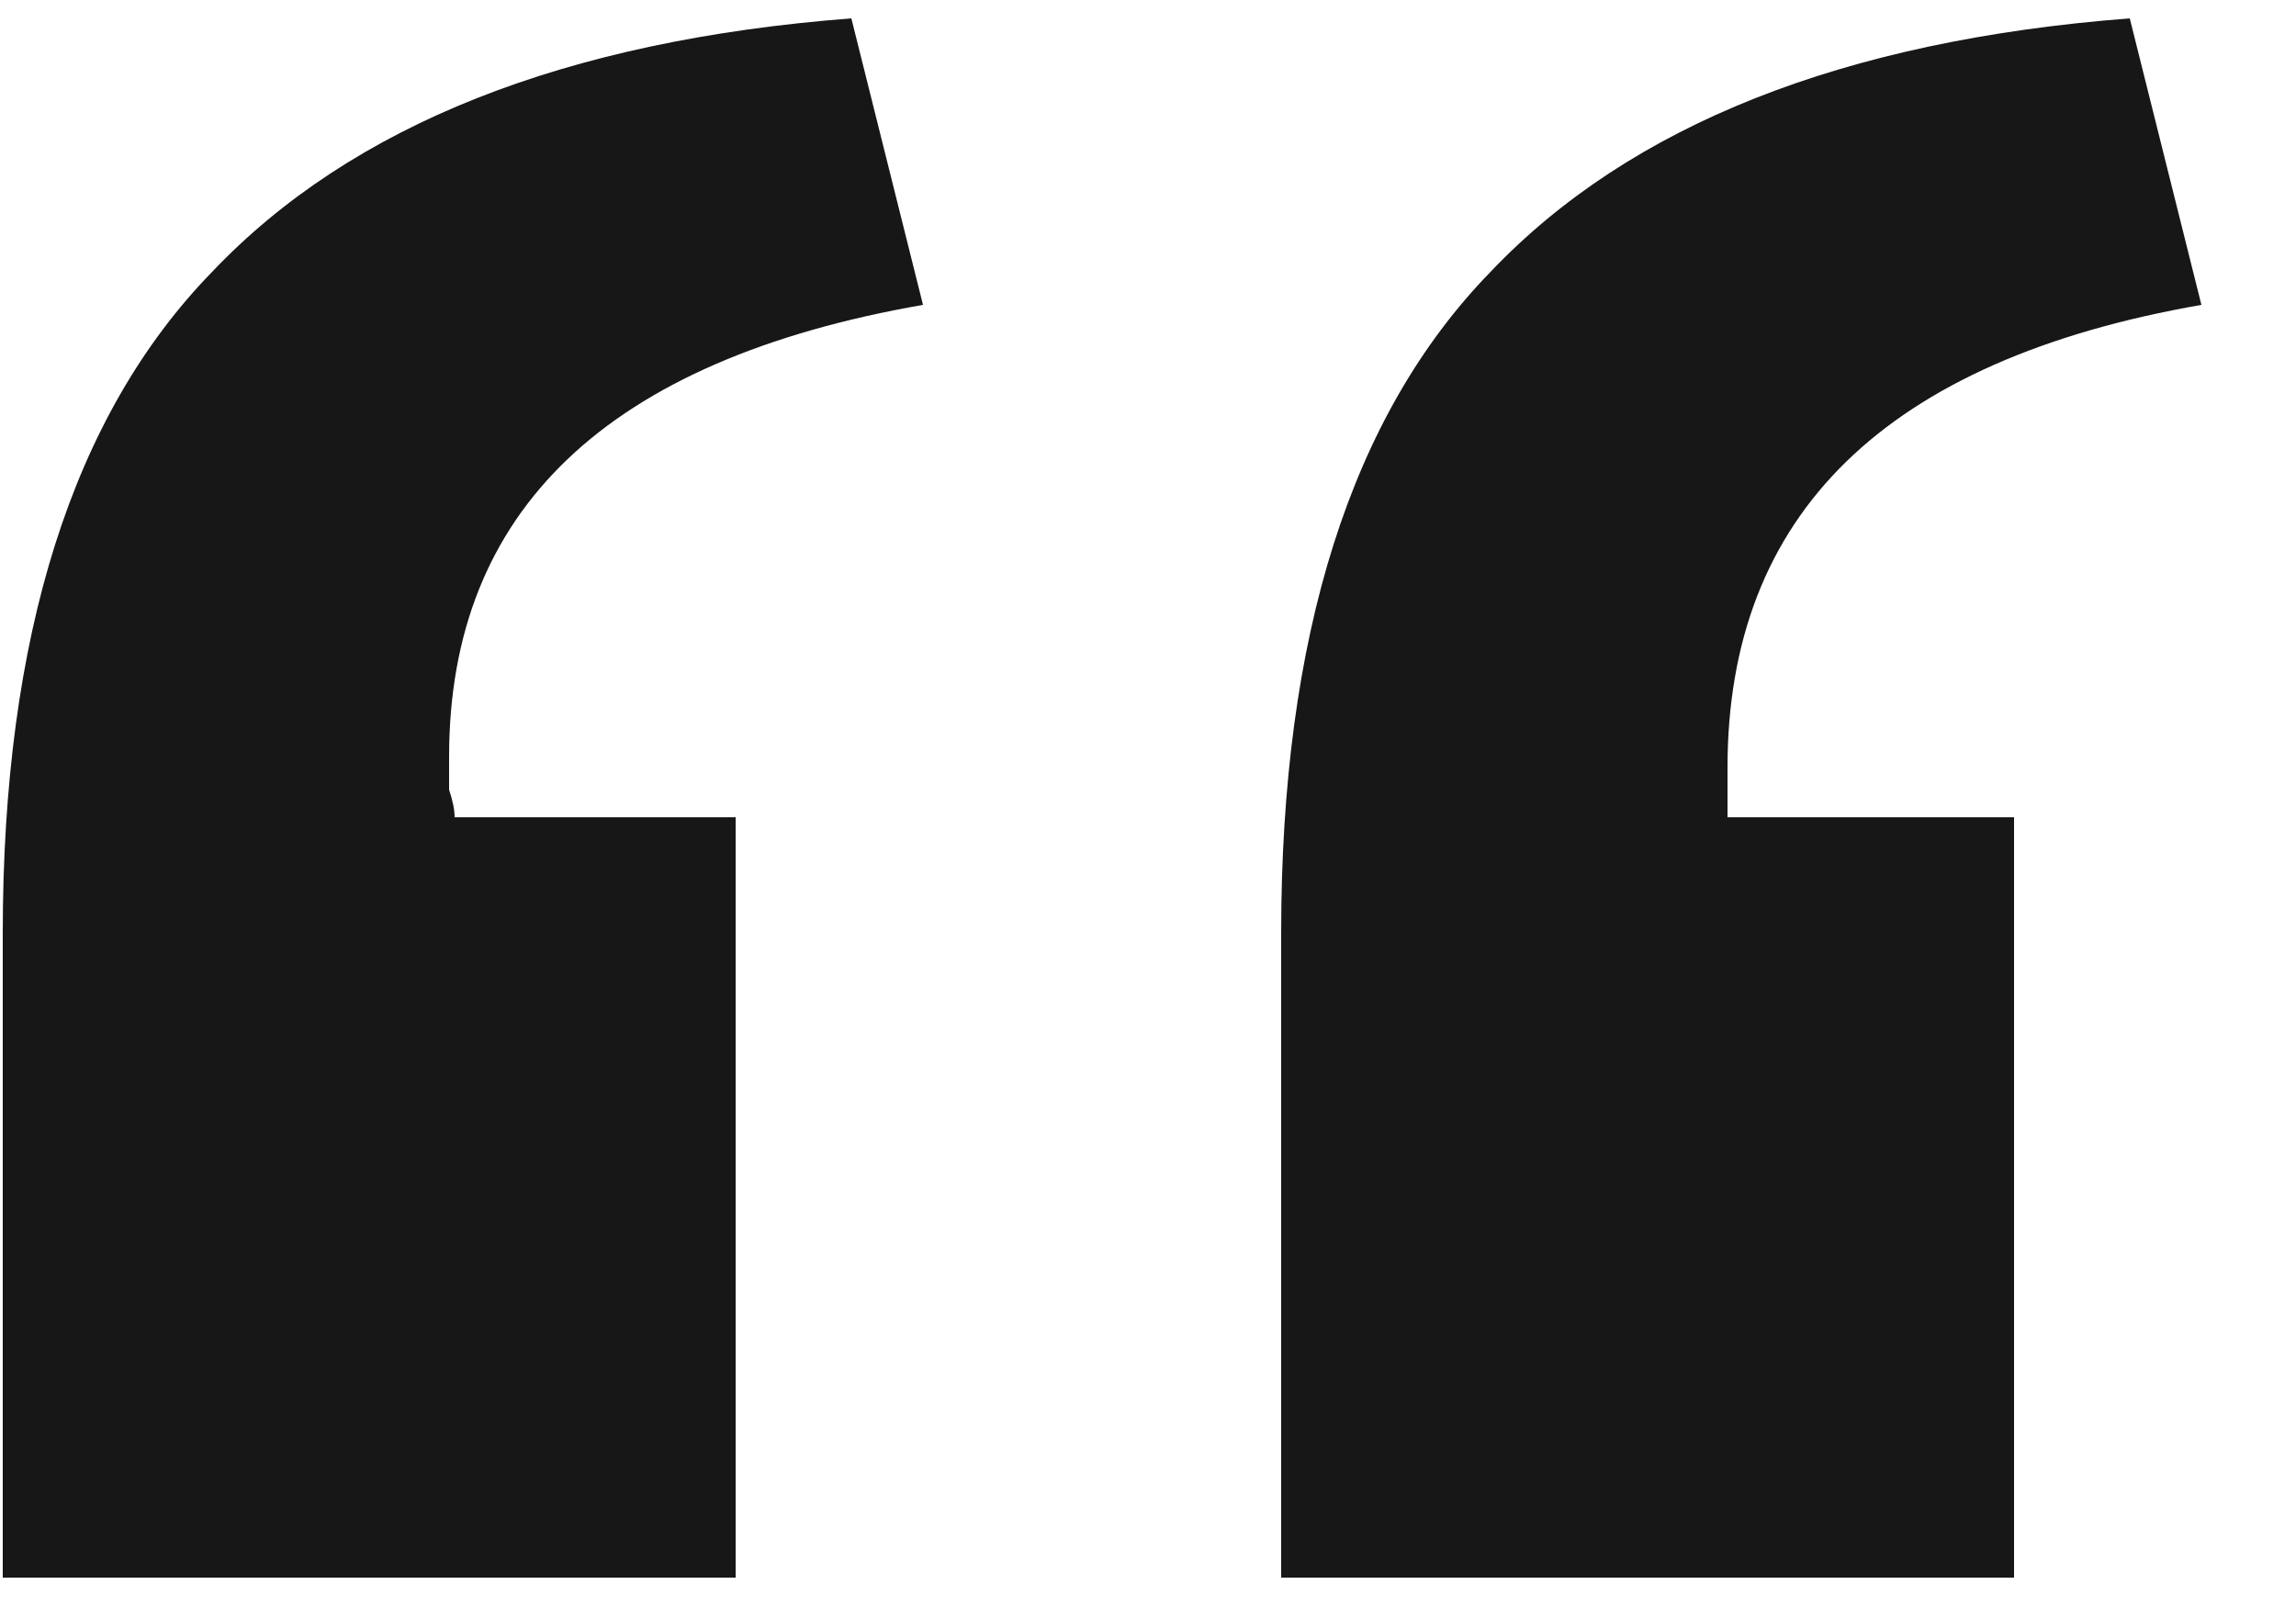
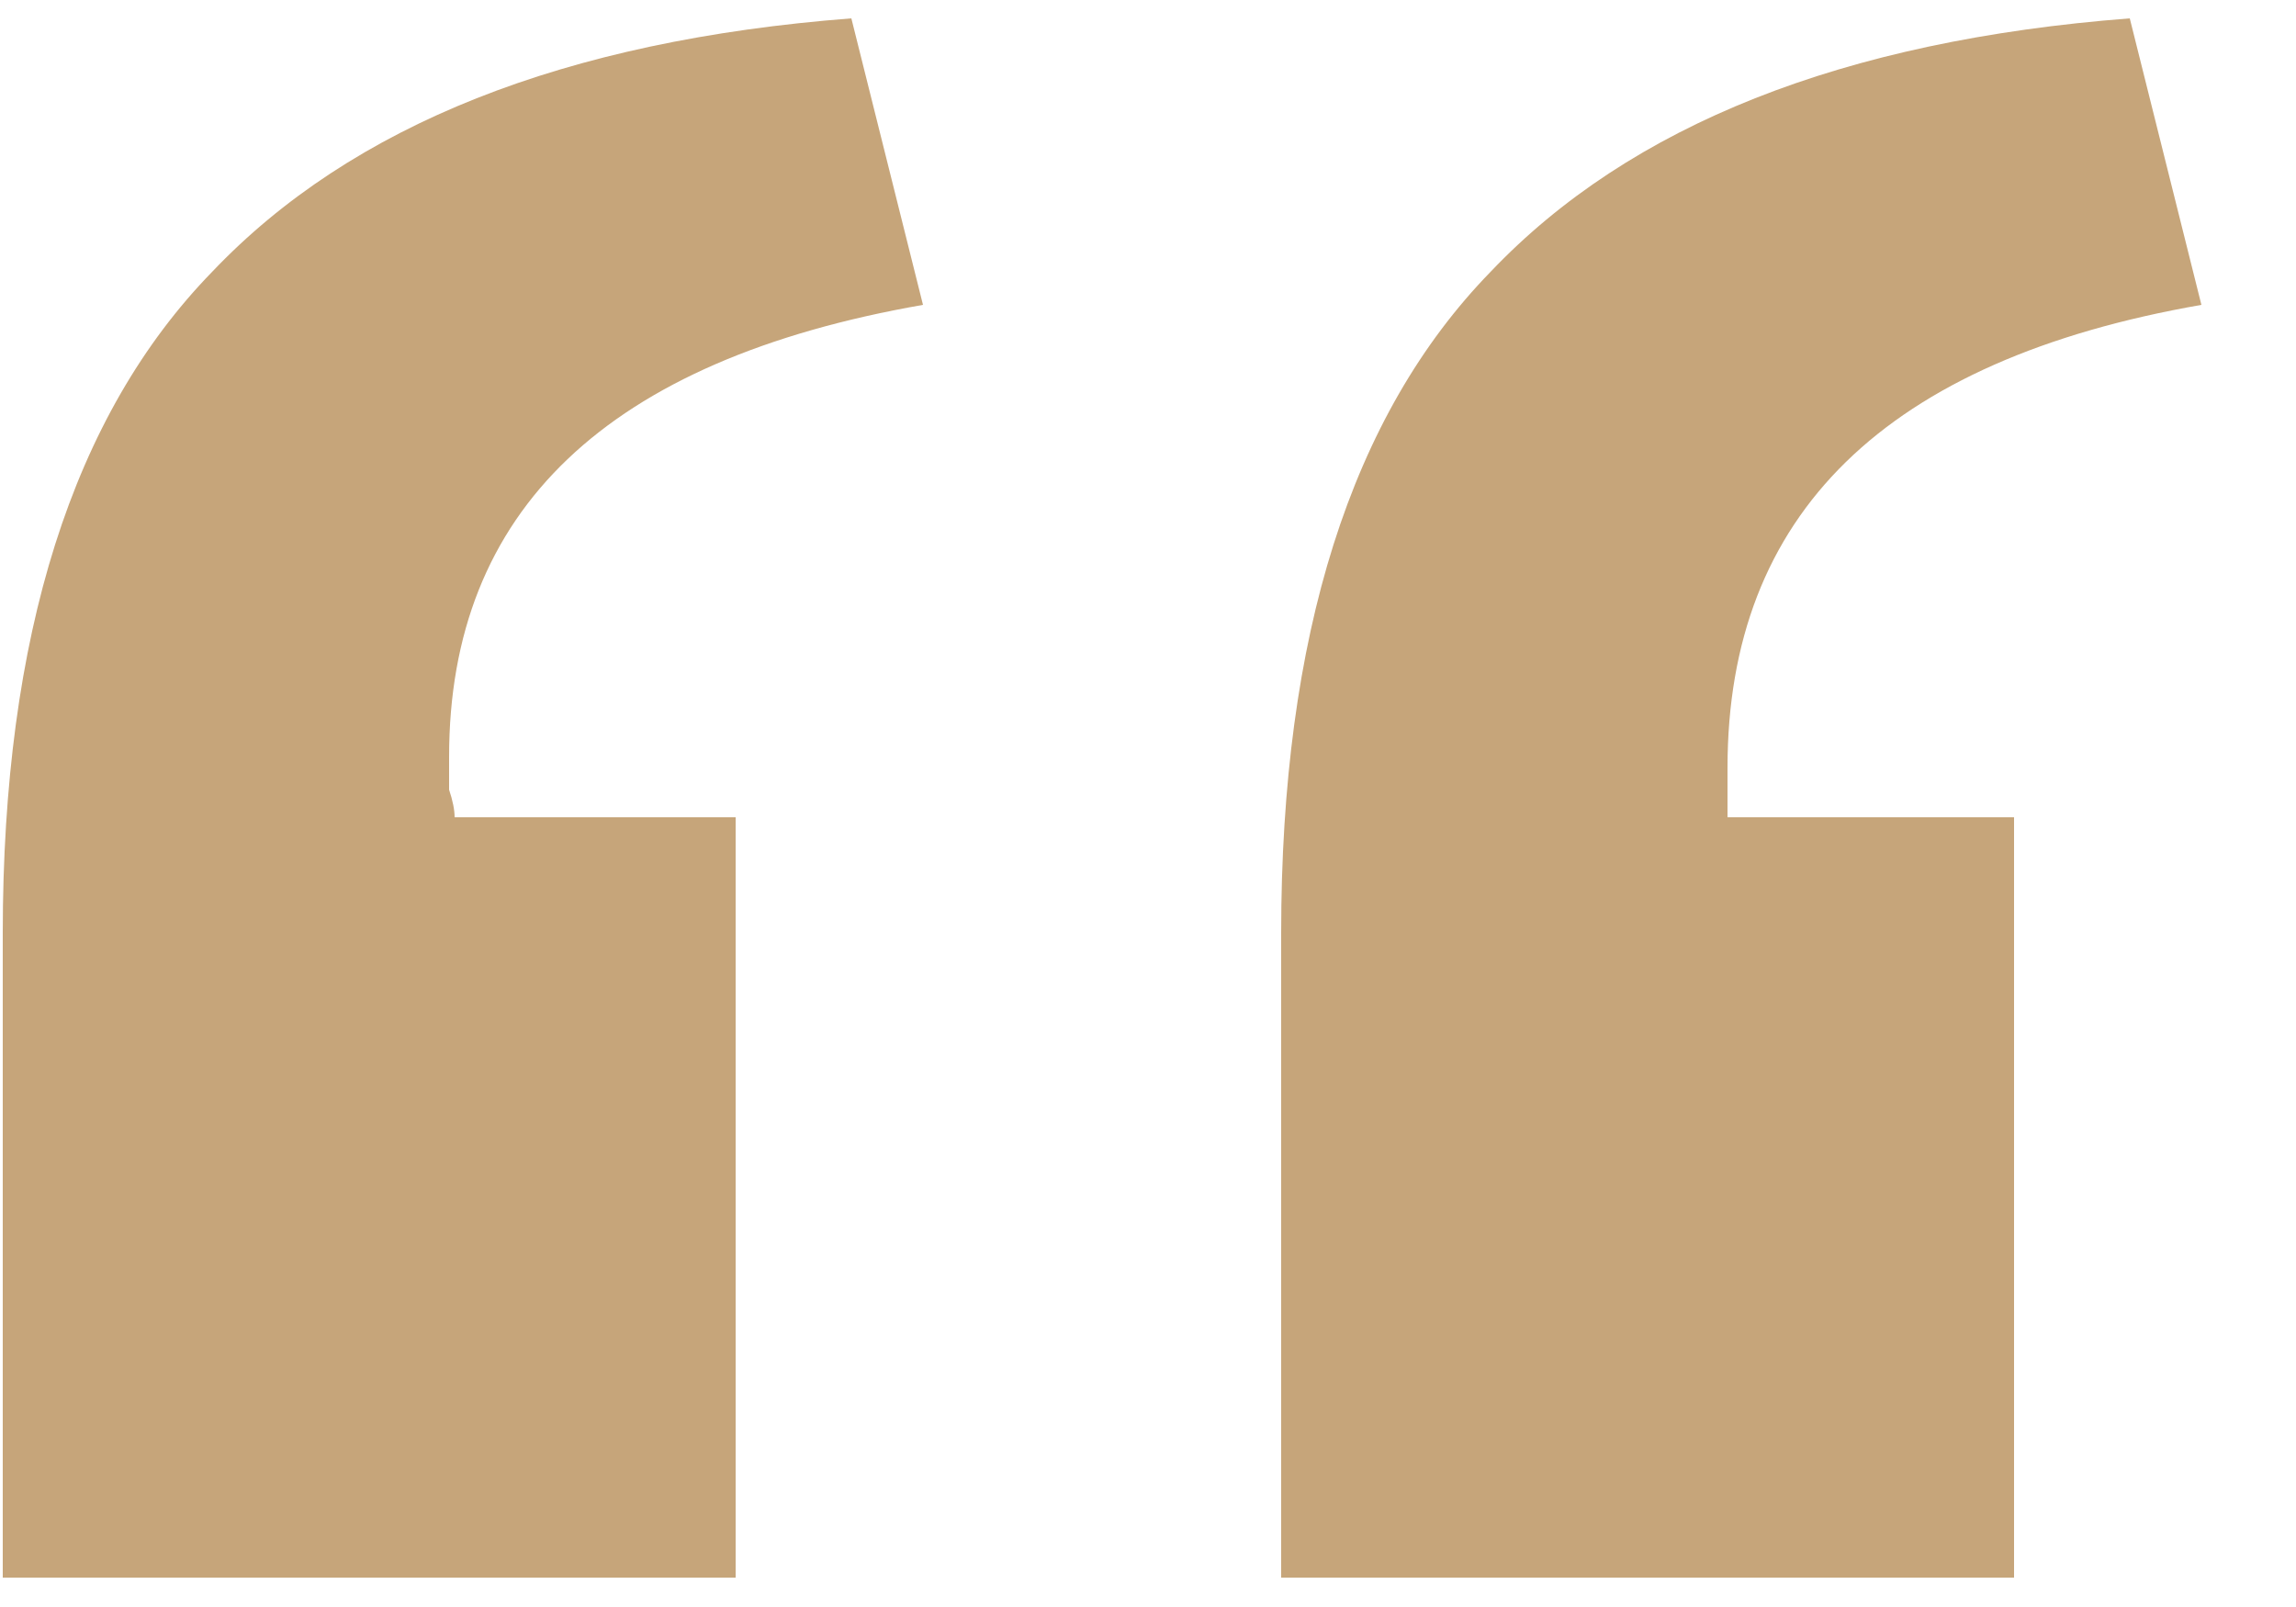
<svg xmlns="http://www.w3.org/2000/svg" width="20" height="14" viewBox="0 0 20 14" fill="none">
-   <path d="M11.16 13.744V8.128C11.16 5.536 11.768 3.616 12.984 2.368C14.2 1.088 16.056 0.352 18.552 0.16L19.176 2.656C16.424 3.136 15.048 4.48 15.048 6.688V7.12H17.544V13.744H11.16ZM0.024 13.744V8.128C0.024 5.536 0.632 3.616 1.848 2.368C3.064 1.088 4.92 0.352 7.416 0.16L8.04 2.656C5.288 3.136 3.912 4.448 3.912 6.592C3.912 6.656 3.912 6.752 3.912 6.88C3.944 6.976 3.96 7.056 3.96 7.12H6.408V13.744H0.024Z" fill="#171717" />
+   <path d="M11.16 13.744V8.128C11.16 5.536 11.768 3.616 12.984 2.368C14.2 1.088 16.056 0.352 18.552 0.16L19.176 2.656C16.424 3.136 15.048 4.48 15.048 6.688V7.12H17.544V13.744H11.16ZM0.024 13.744V8.128C0.024 5.536 0.632 3.616 1.848 2.368C3.064 1.088 4.92 0.352 7.416 0.16L8.04 2.656C5.288 3.136 3.912 4.448 3.912 6.592C3.912 6.656 3.912 6.752 3.912 6.88C3.944 6.976 3.96 7.056 3.96 7.12H6.408V13.744H0.024Z" fill="#c6a57a" />
</svg>
